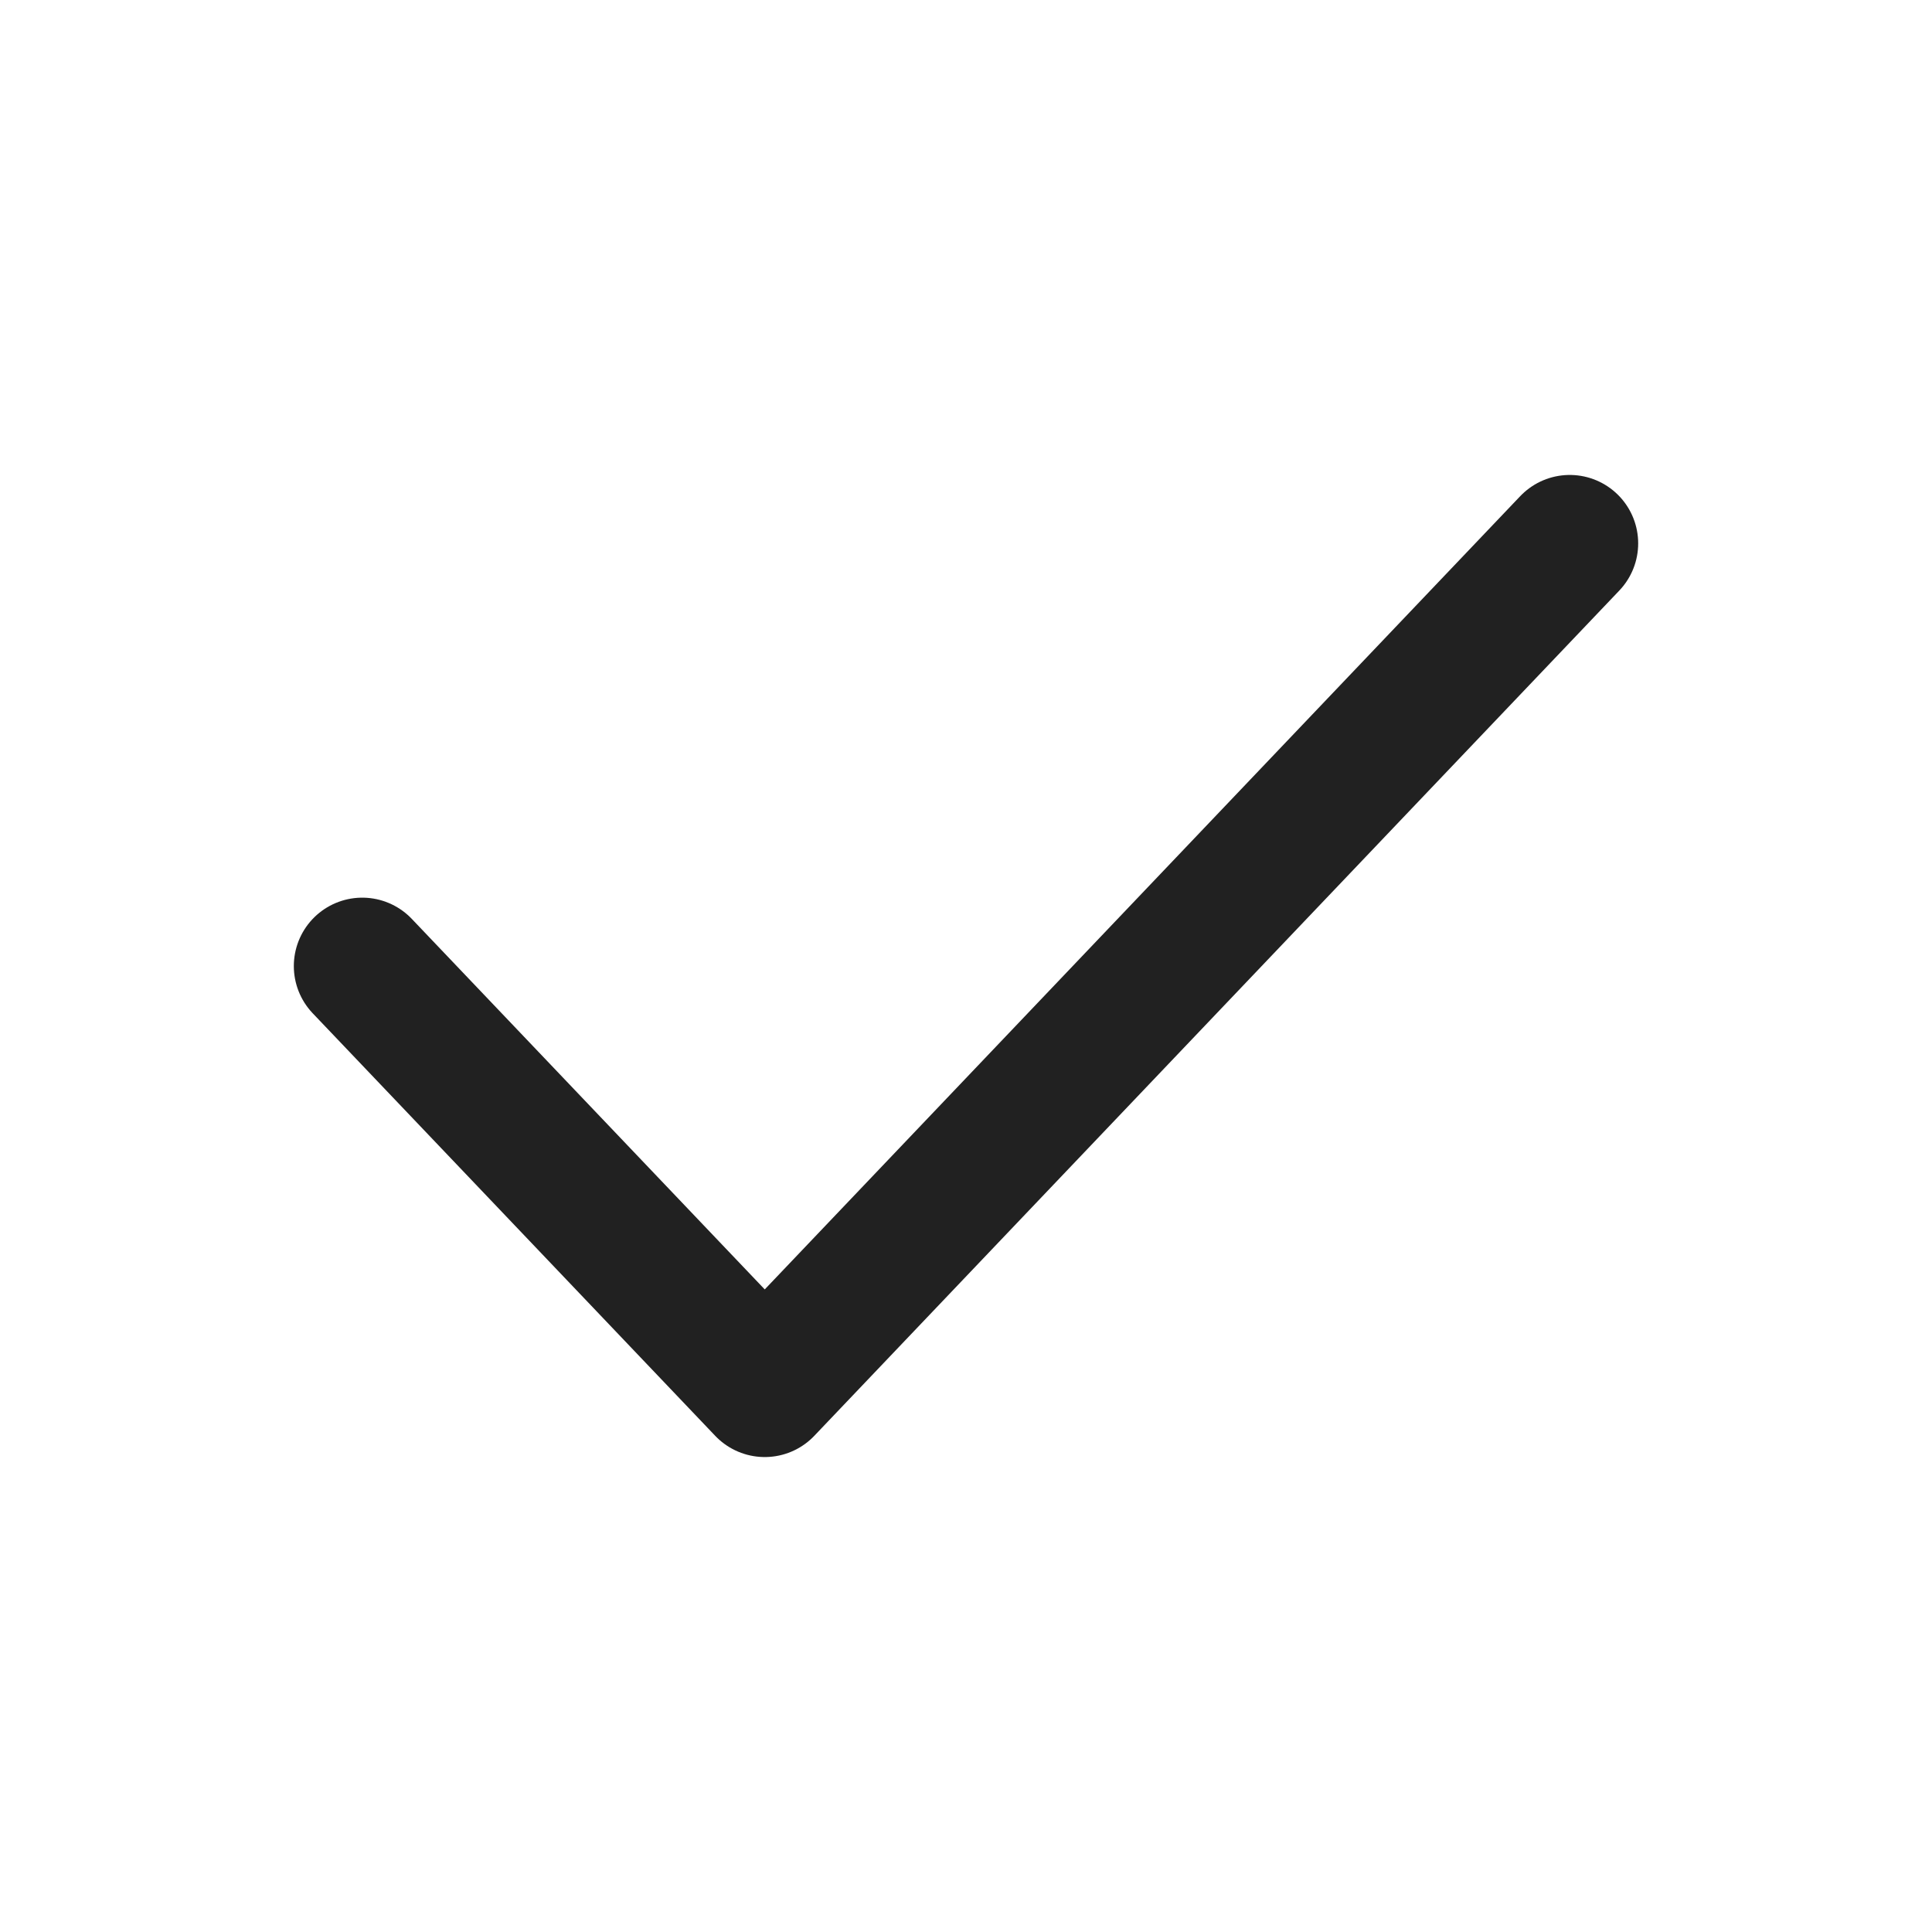
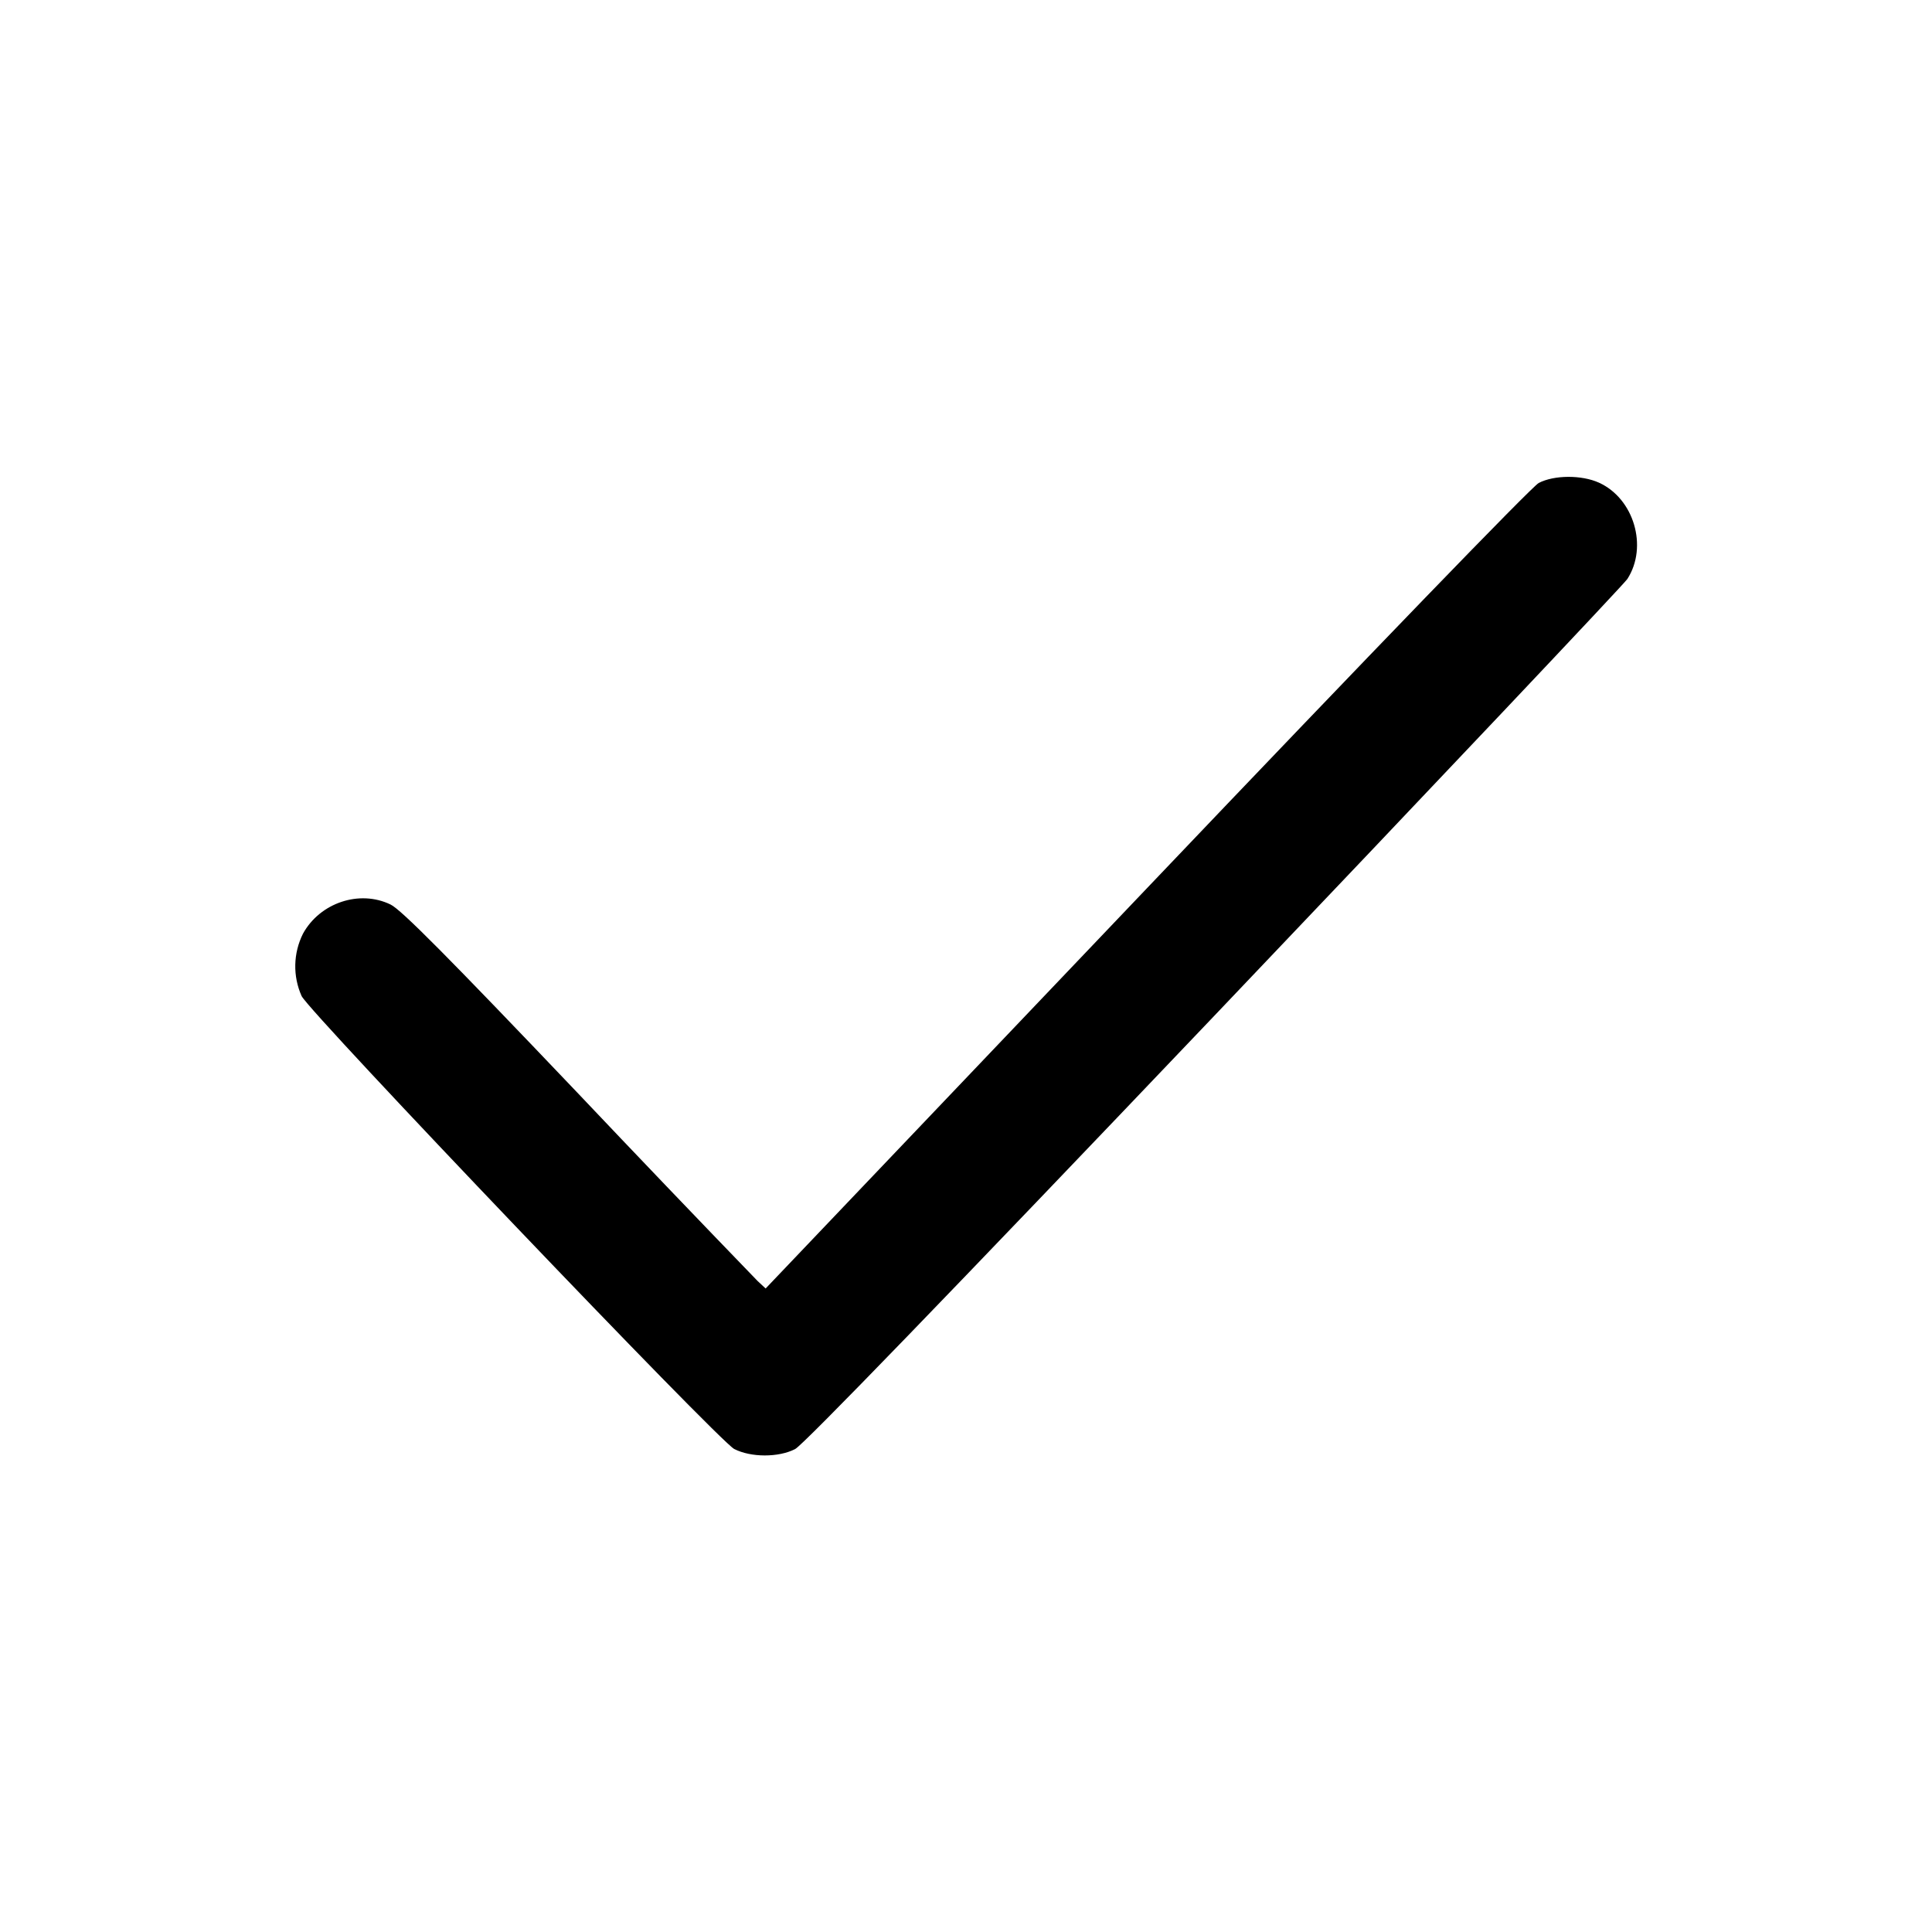
- <svg xmlns="http://www.w3.org/2000/svg" width="24" height="24" viewBox="0 0 24 24" fill="none">
-   <path d="M19.5 6.75L9.5 17.25L4.5 12.001" stroke="#212121" stroke-width="1.7" stroke-linecap="round" stroke-linejoin="round" />
+ <svg xmlns="http://www.w3.org/2000/svg" width="24" height="24" fill="none">
+   <path d="M19.114 6c-.086.046-2.053 2.08-4.874 5.042l-4.729 4.964-.1-.093a324.104 324.104 0 0 1-2.242-2.343c-1.608-1.688-2.186-2.271-2.318-2.334-.384-.186-.875-.023-1.087.362a.906.906 0 0 0-.017.776c.113.22 5.184 5.53 5.374 5.626.207.106.55.107.756.001.102-.052 1.865-1.874 5.209-5.384 2.78-2.919 5.088-5.36 5.13-5.425.258-.402.081-.999-.353-1.196-.216-.098-.558-.096-.749.004" fill-rule="evenodd" fill="#000" />
</svg>
